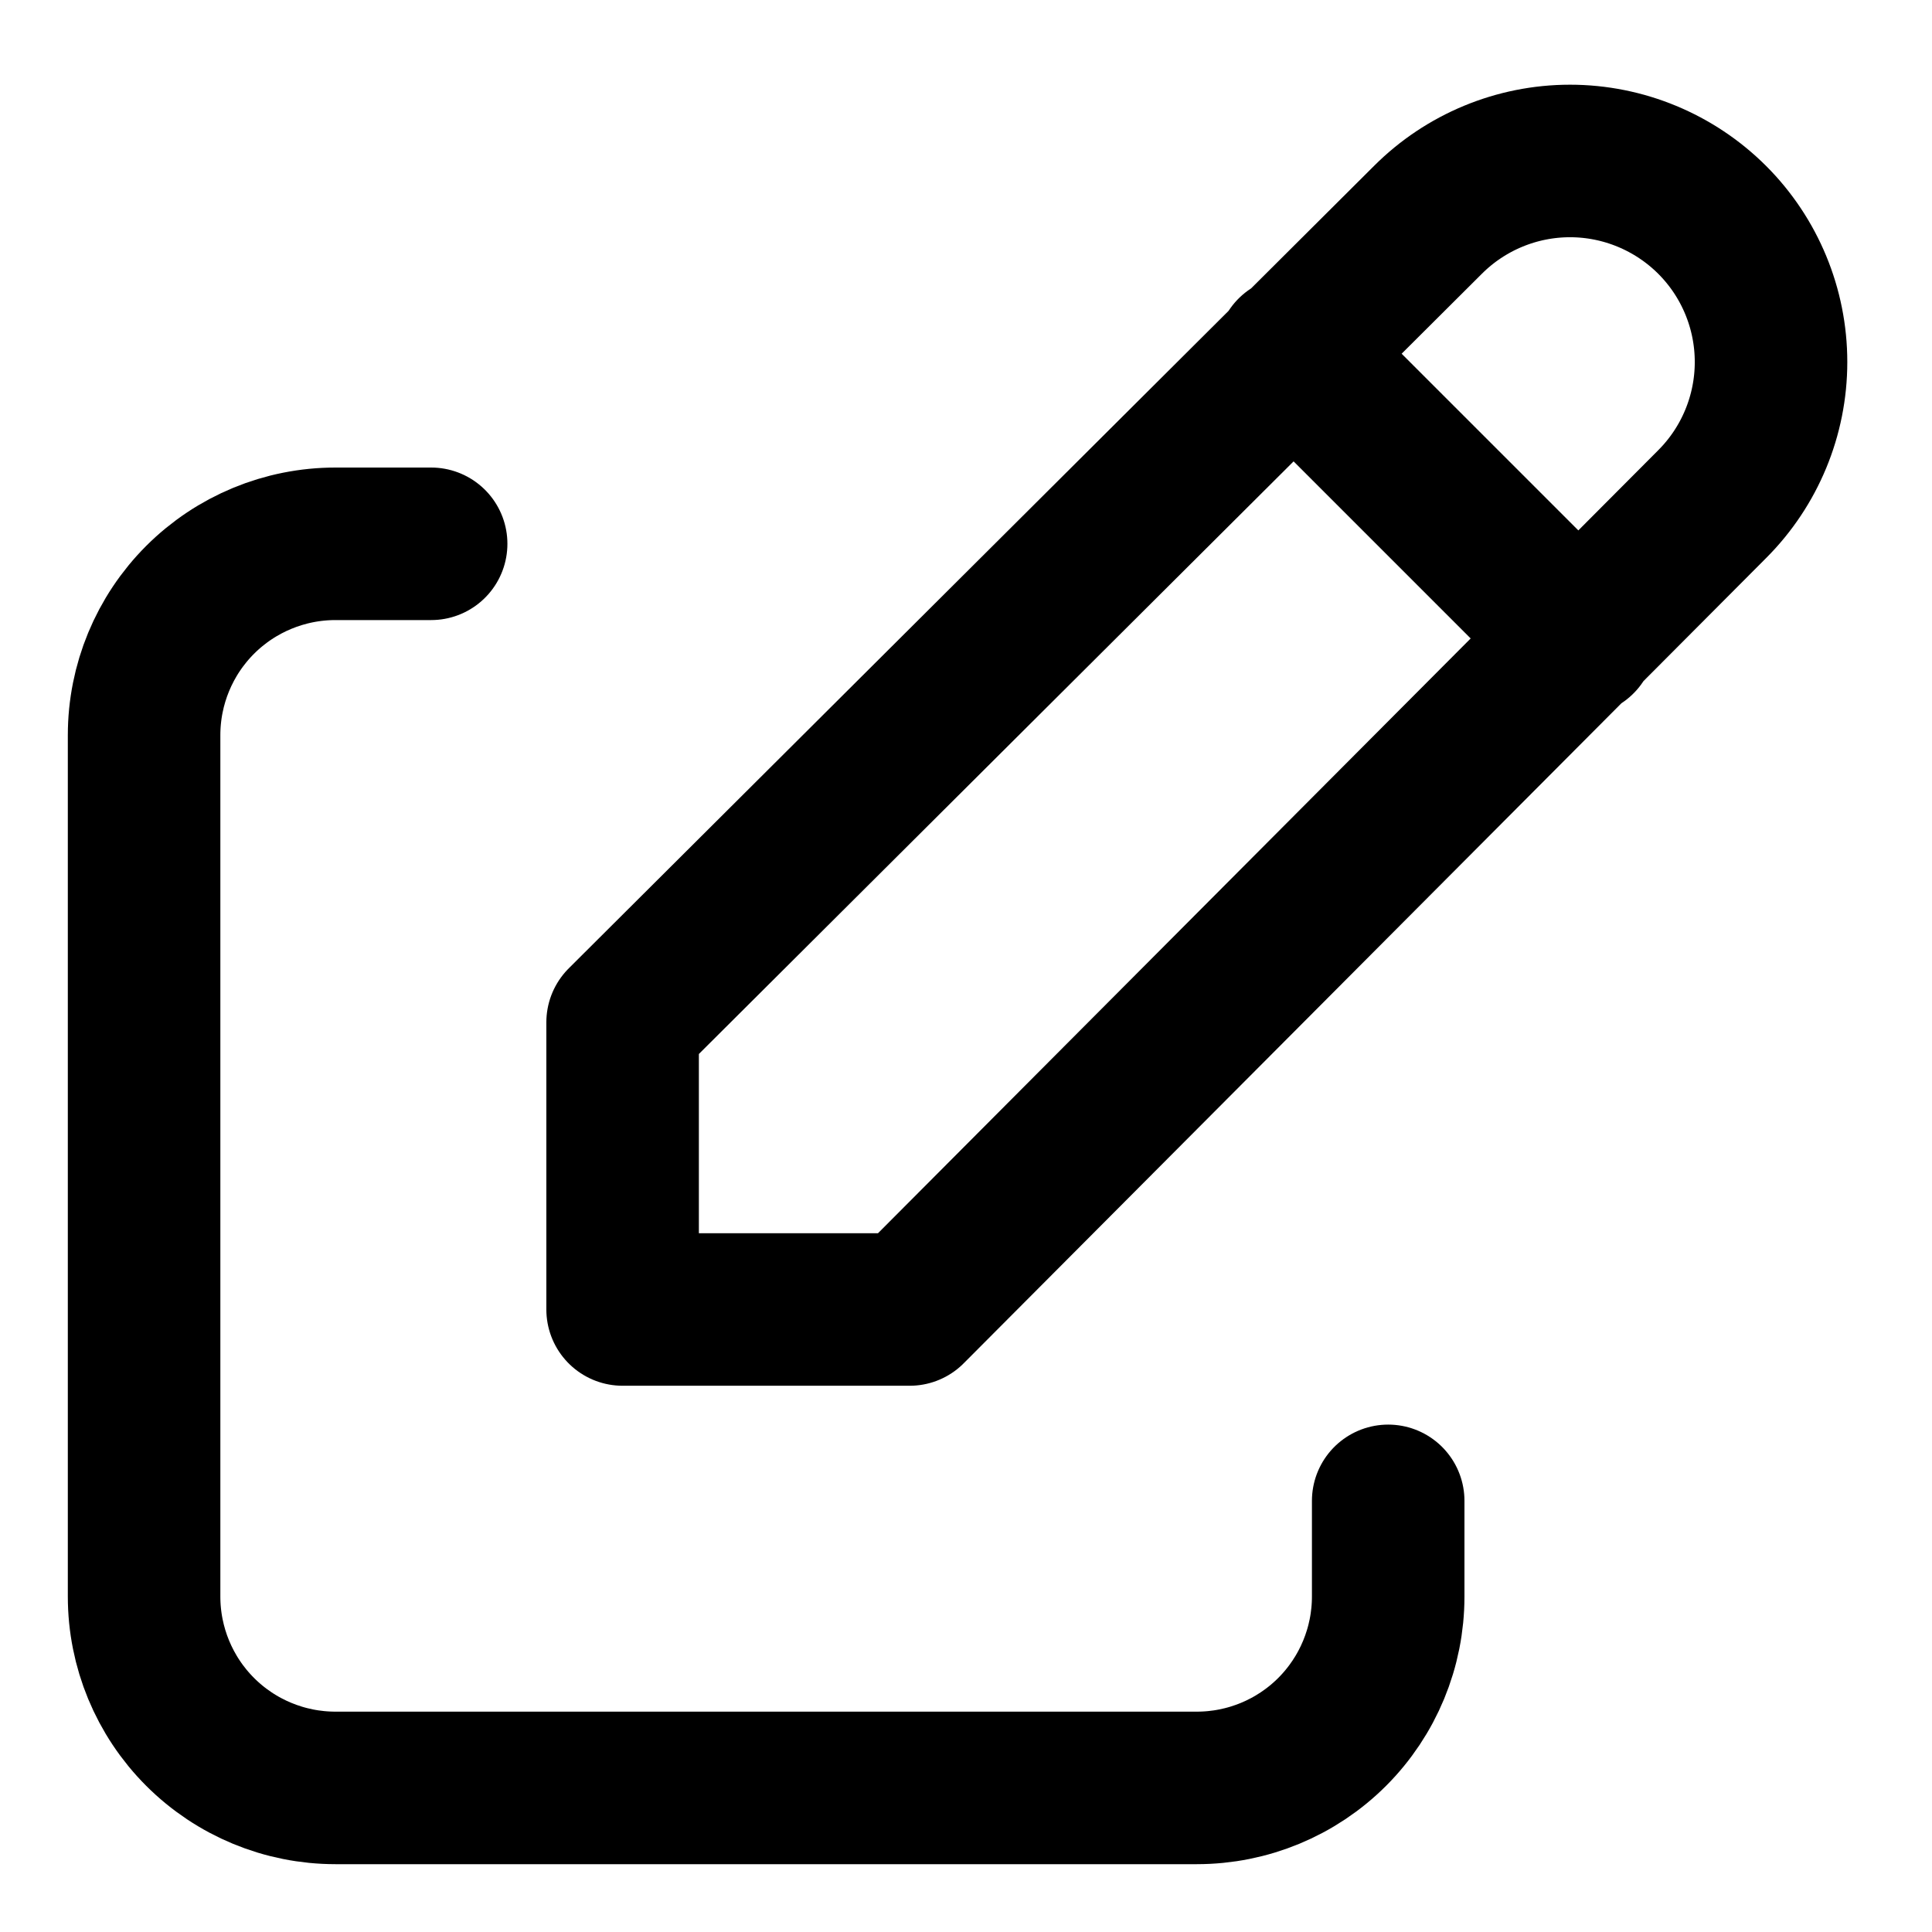
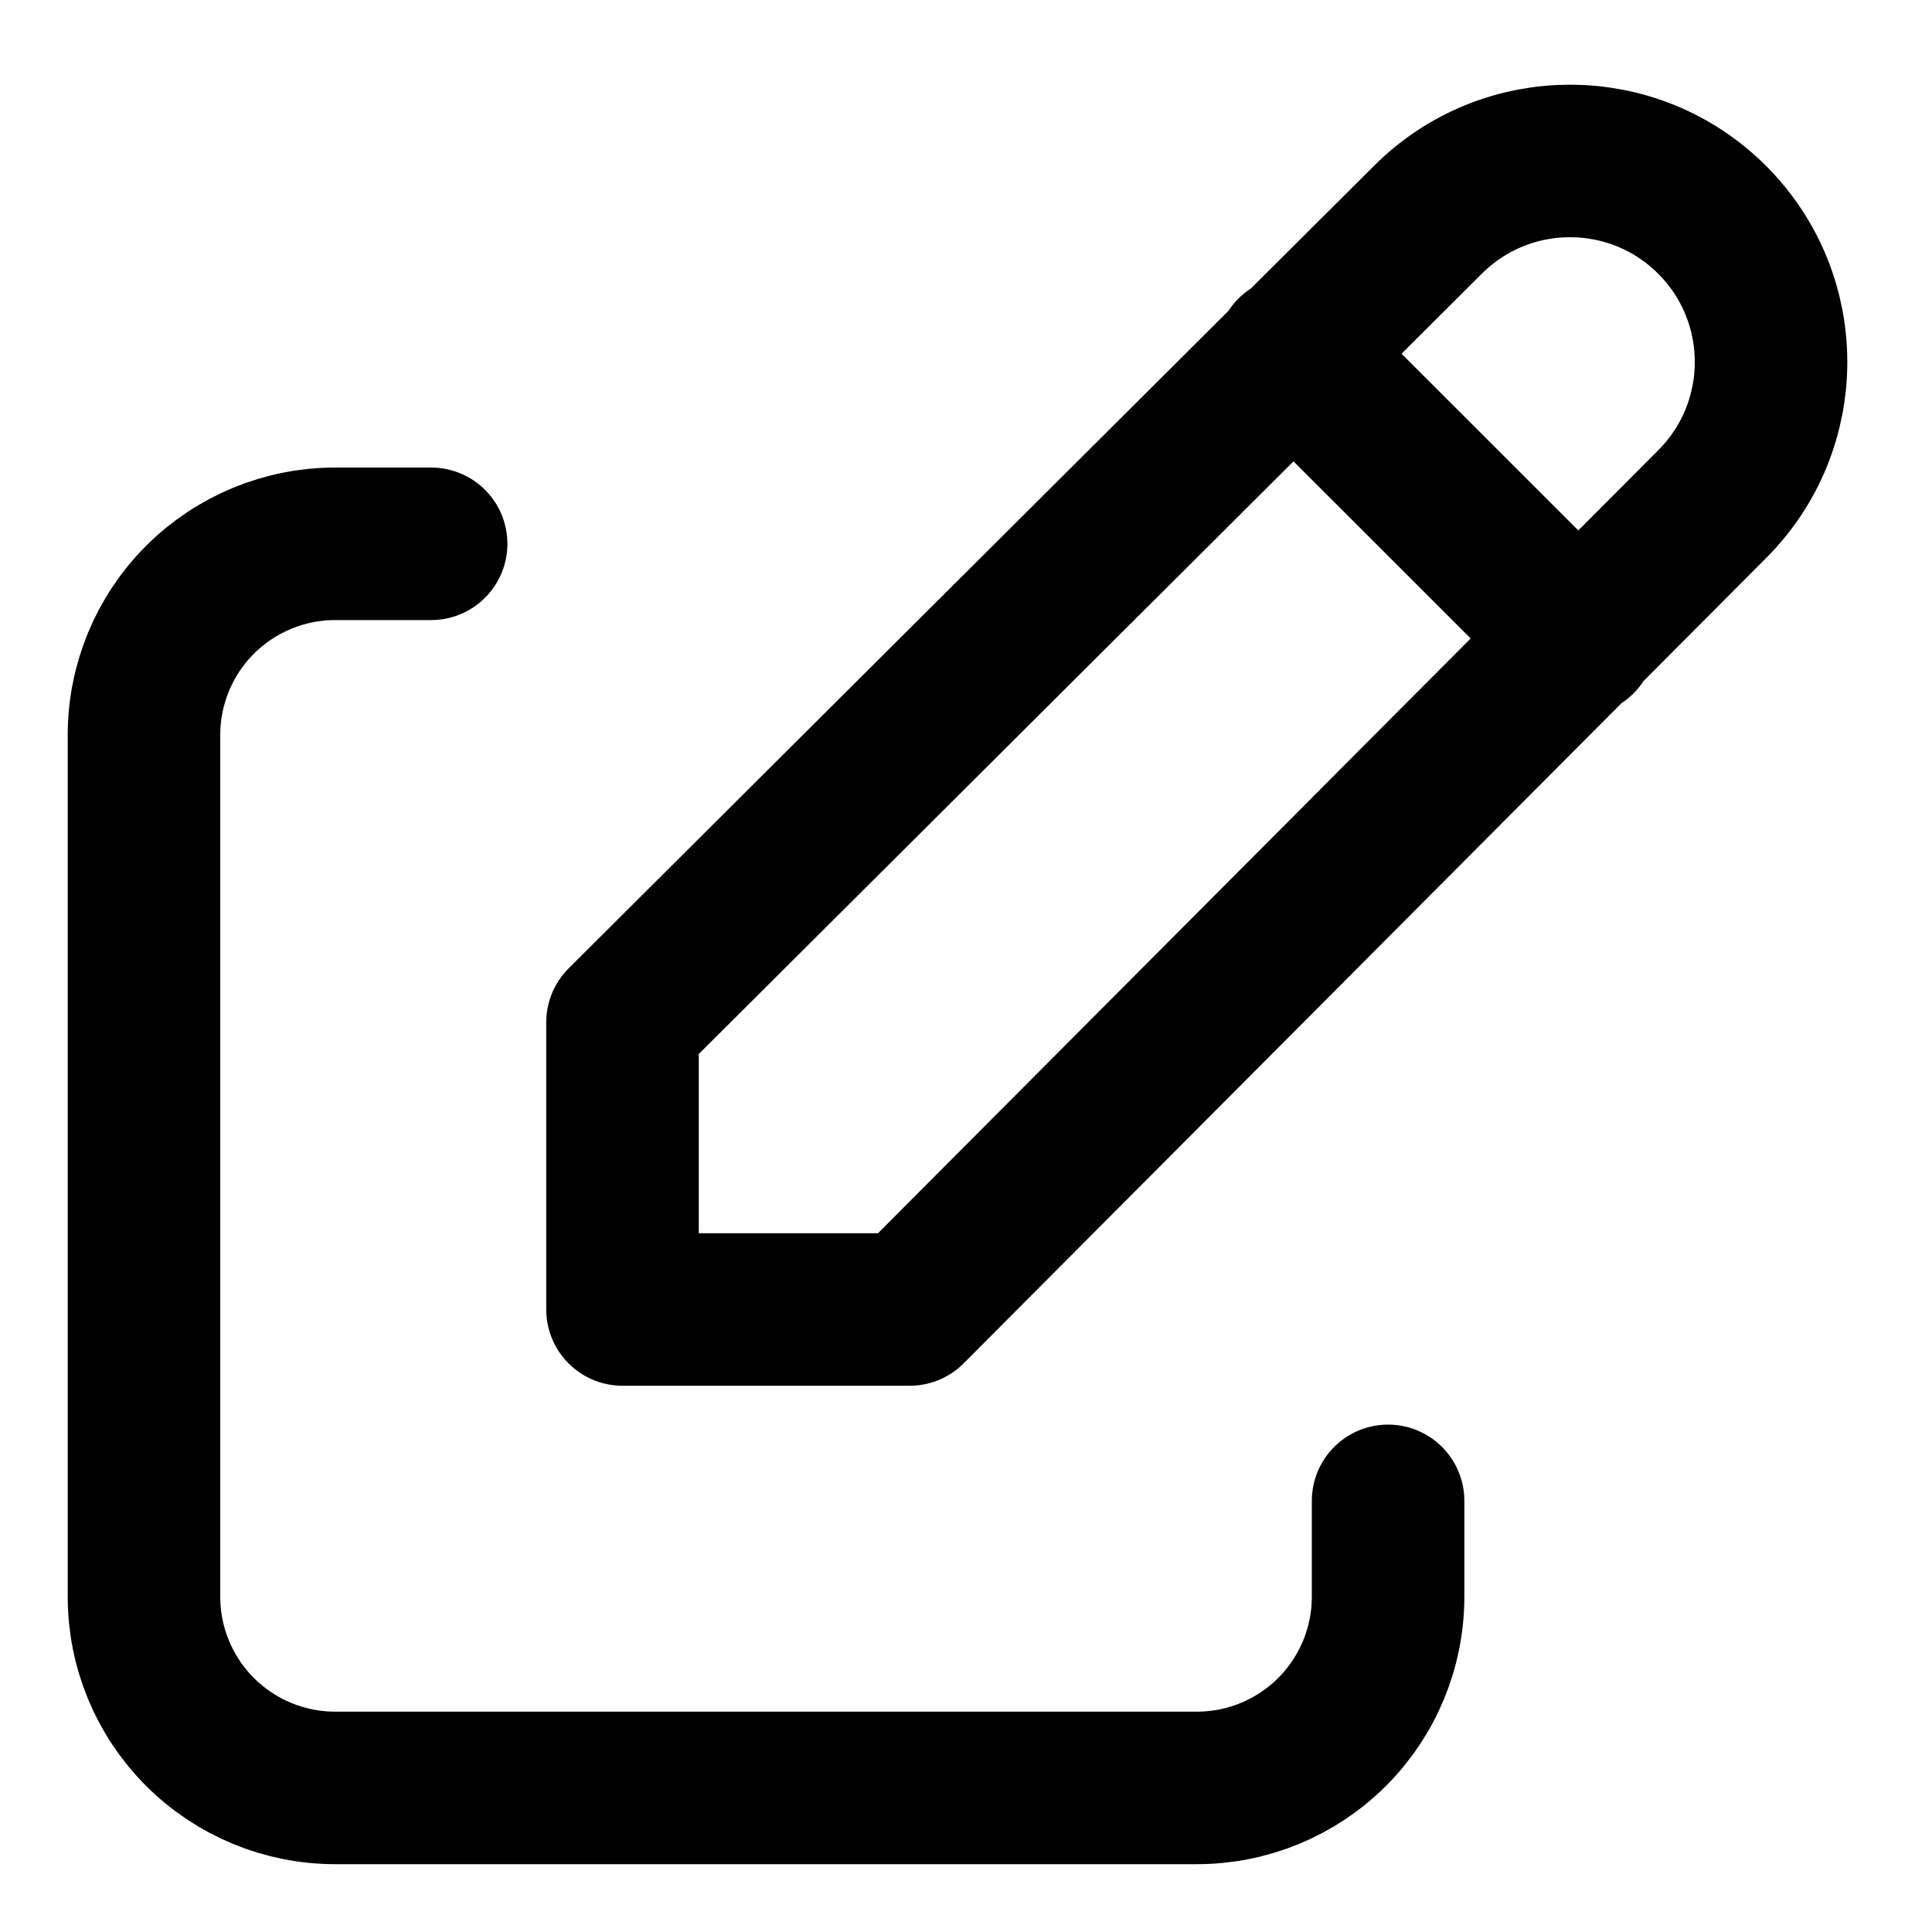
- <svg xmlns="http://www.w3.org/2000/svg" width="100%" height="100%" viewBox="0 0 19 19" fill="none">
-   <path d="M4.24 5.348H3.299C2.8 5.348 2.321 5.546 1.968 5.899C1.615 6.252 1.417 6.731 1.417 7.23V15.701C1.417 16.2 1.615 16.679 1.968 17.032C2.321 17.385 2.8 17.583 3.299 17.583H11.77C12.269 17.583 12.748 17.385 13.101 17.032C13.454 16.679 13.652 16.2 13.652 15.701V14.76" stroke="currentColor" stroke-width="1.5" stroke-linecap="round" stroke-linejoin="round" />
-   <path d="M12.711 3.466L15.534 6.289M16.838 4.958C17.209 4.587 17.417 4.084 17.417 3.56C17.417 3.036 17.209 2.533 16.838 2.162C16.467 1.792 15.964 1.583 15.44 1.583C14.916 1.583 14.413 1.792 14.043 2.162L6.123 10.054V12.878H8.946L16.838 4.958Z" stroke="currentColor" stroke-width="1.5" stroke-linecap="round" stroke-linejoin="round" />
+ <svg xmlns="http://www.w3.org/2000/svg" fill="none" viewBox="0 0 19 19">
+   <path stroke="currentColor" stroke-linecap="round" stroke-linejoin="round" stroke-width="1.5" d="M4.24 5.348H3.3A1.88 1.88 0 0 0 1.416 7.23v8.471a1.88 1.88 0 0 0 1.882 1.882h8.47a1.88 1.88 0 0 0 1.883-1.882v-.941" />
+   <path stroke="currentColor" stroke-linecap="round" stroke-linejoin="round" stroke-width="1.5" d="m12.71 3.466 2.824 2.823m1.304-1.331a1.976 1.976 0 1 0-2.796-2.796l-7.92 7.892v2.824h2.824z" />
</svg>
